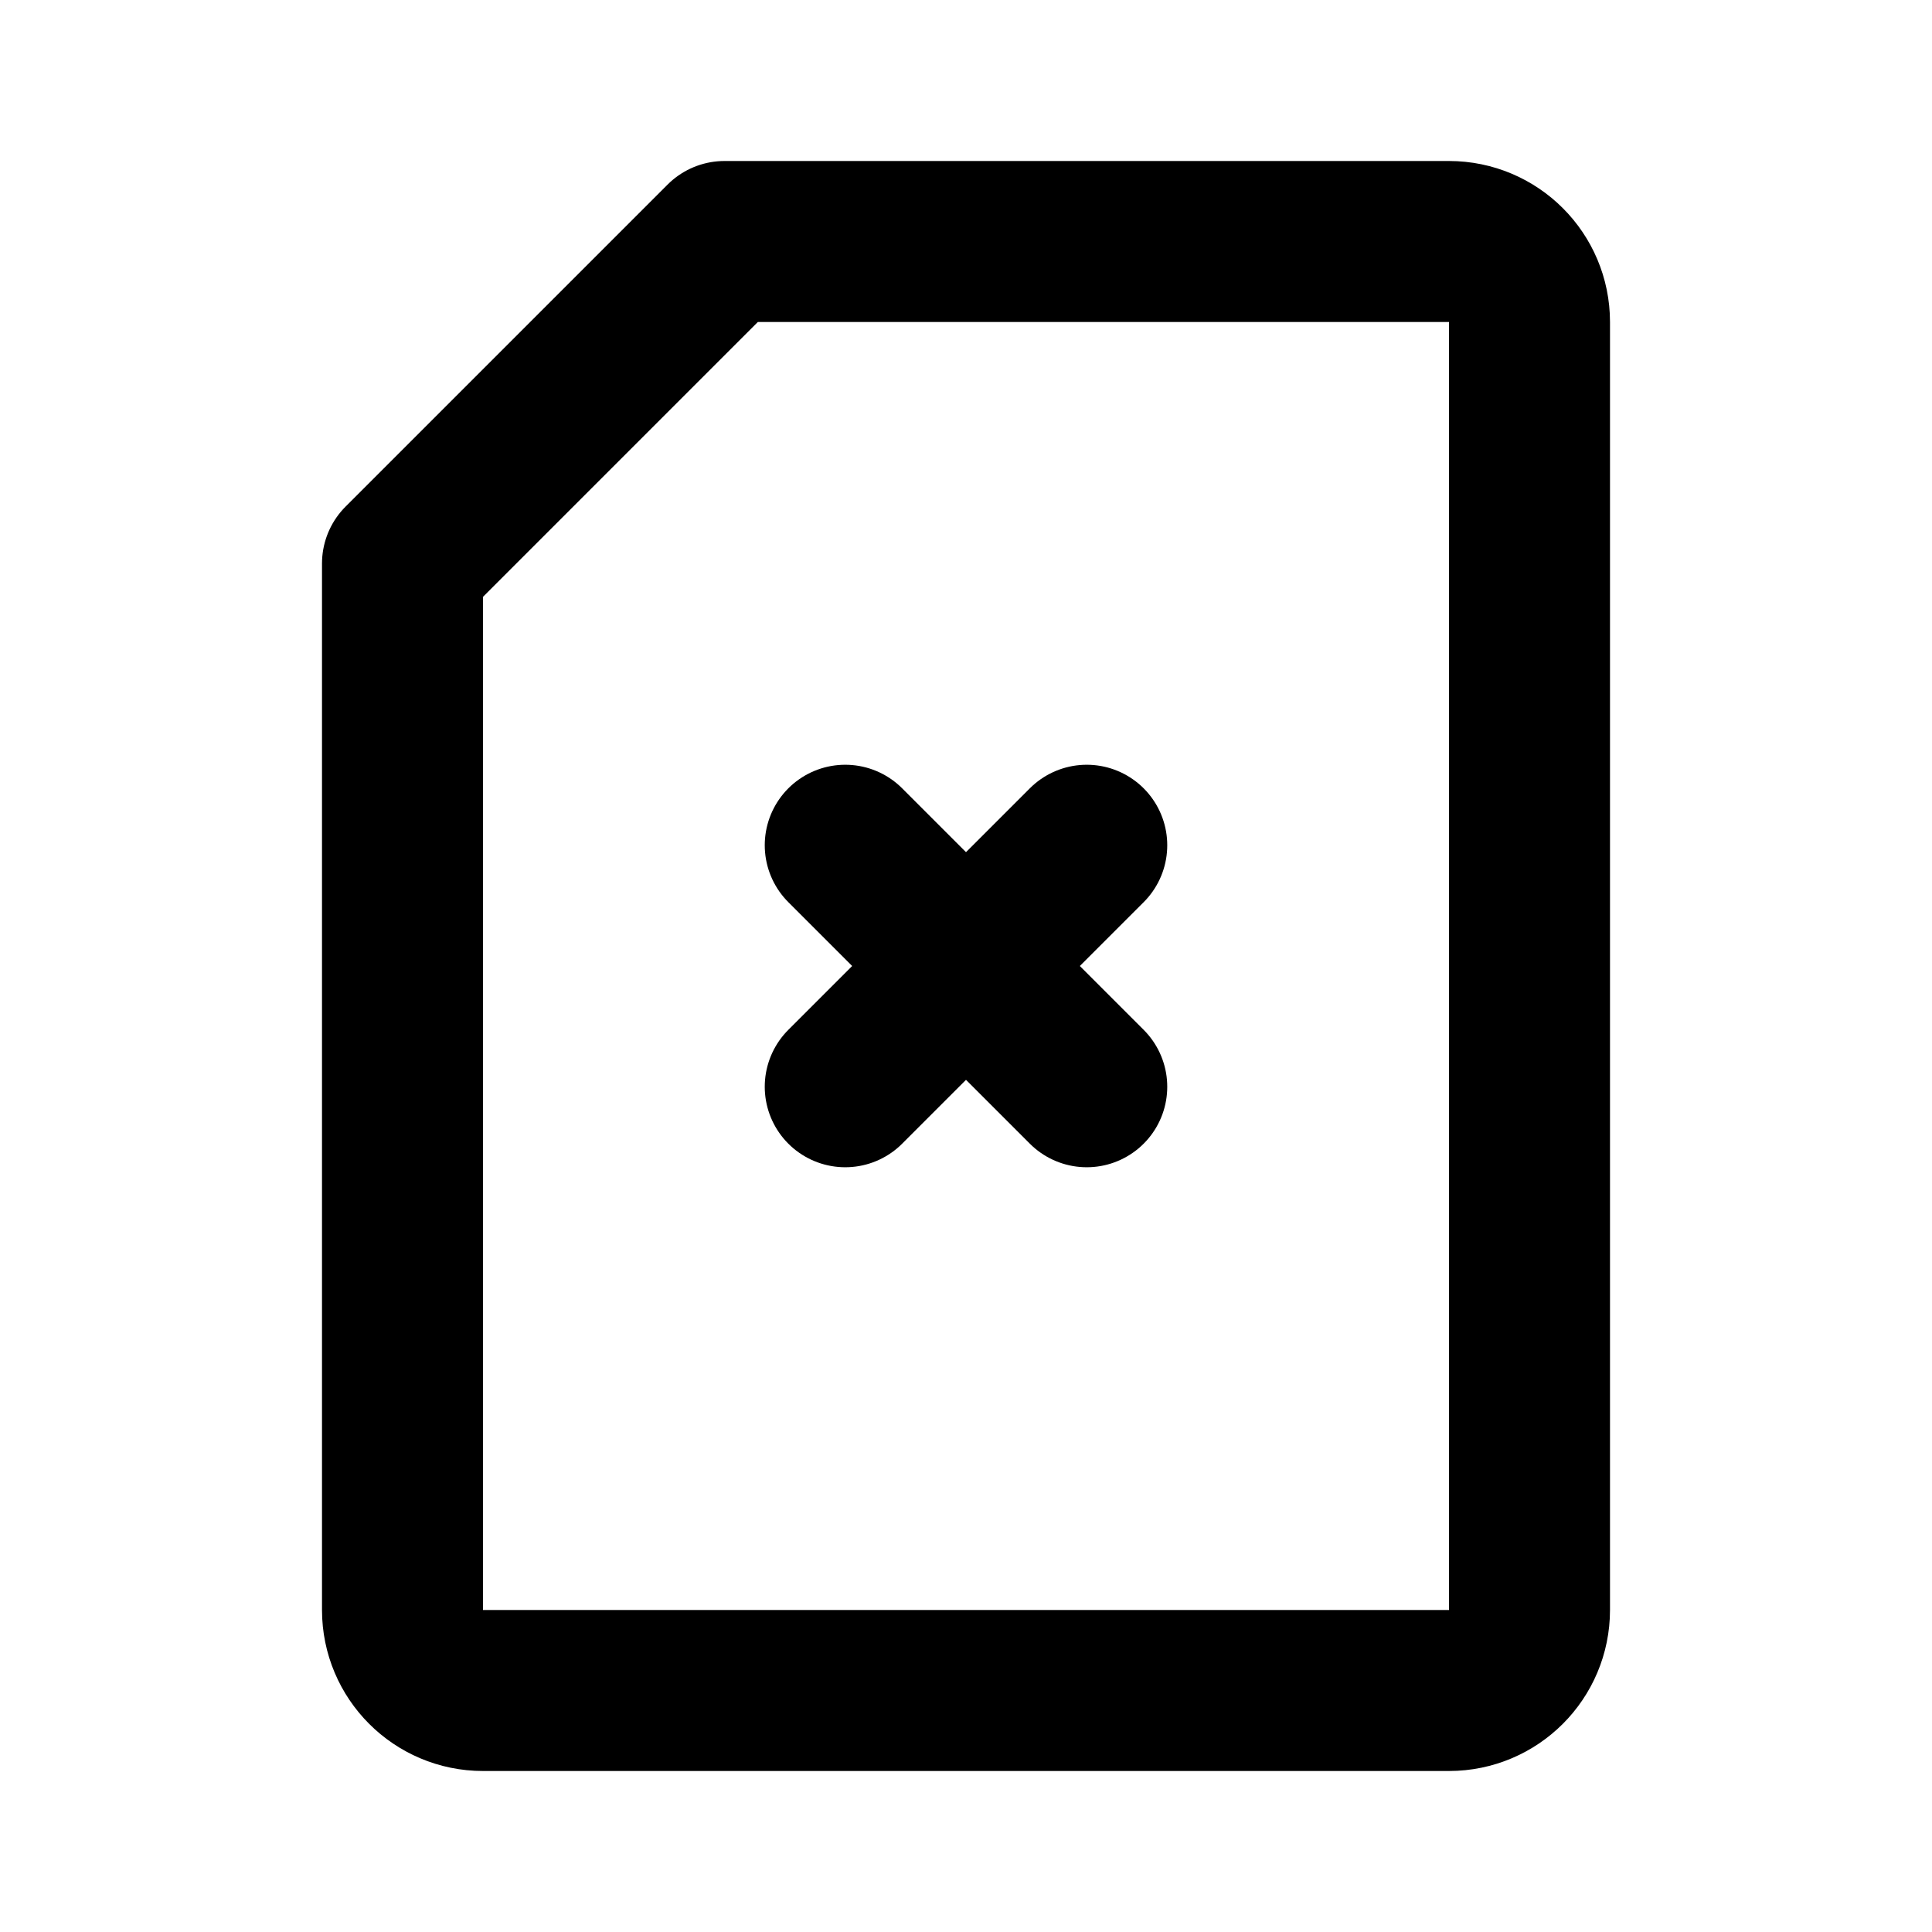
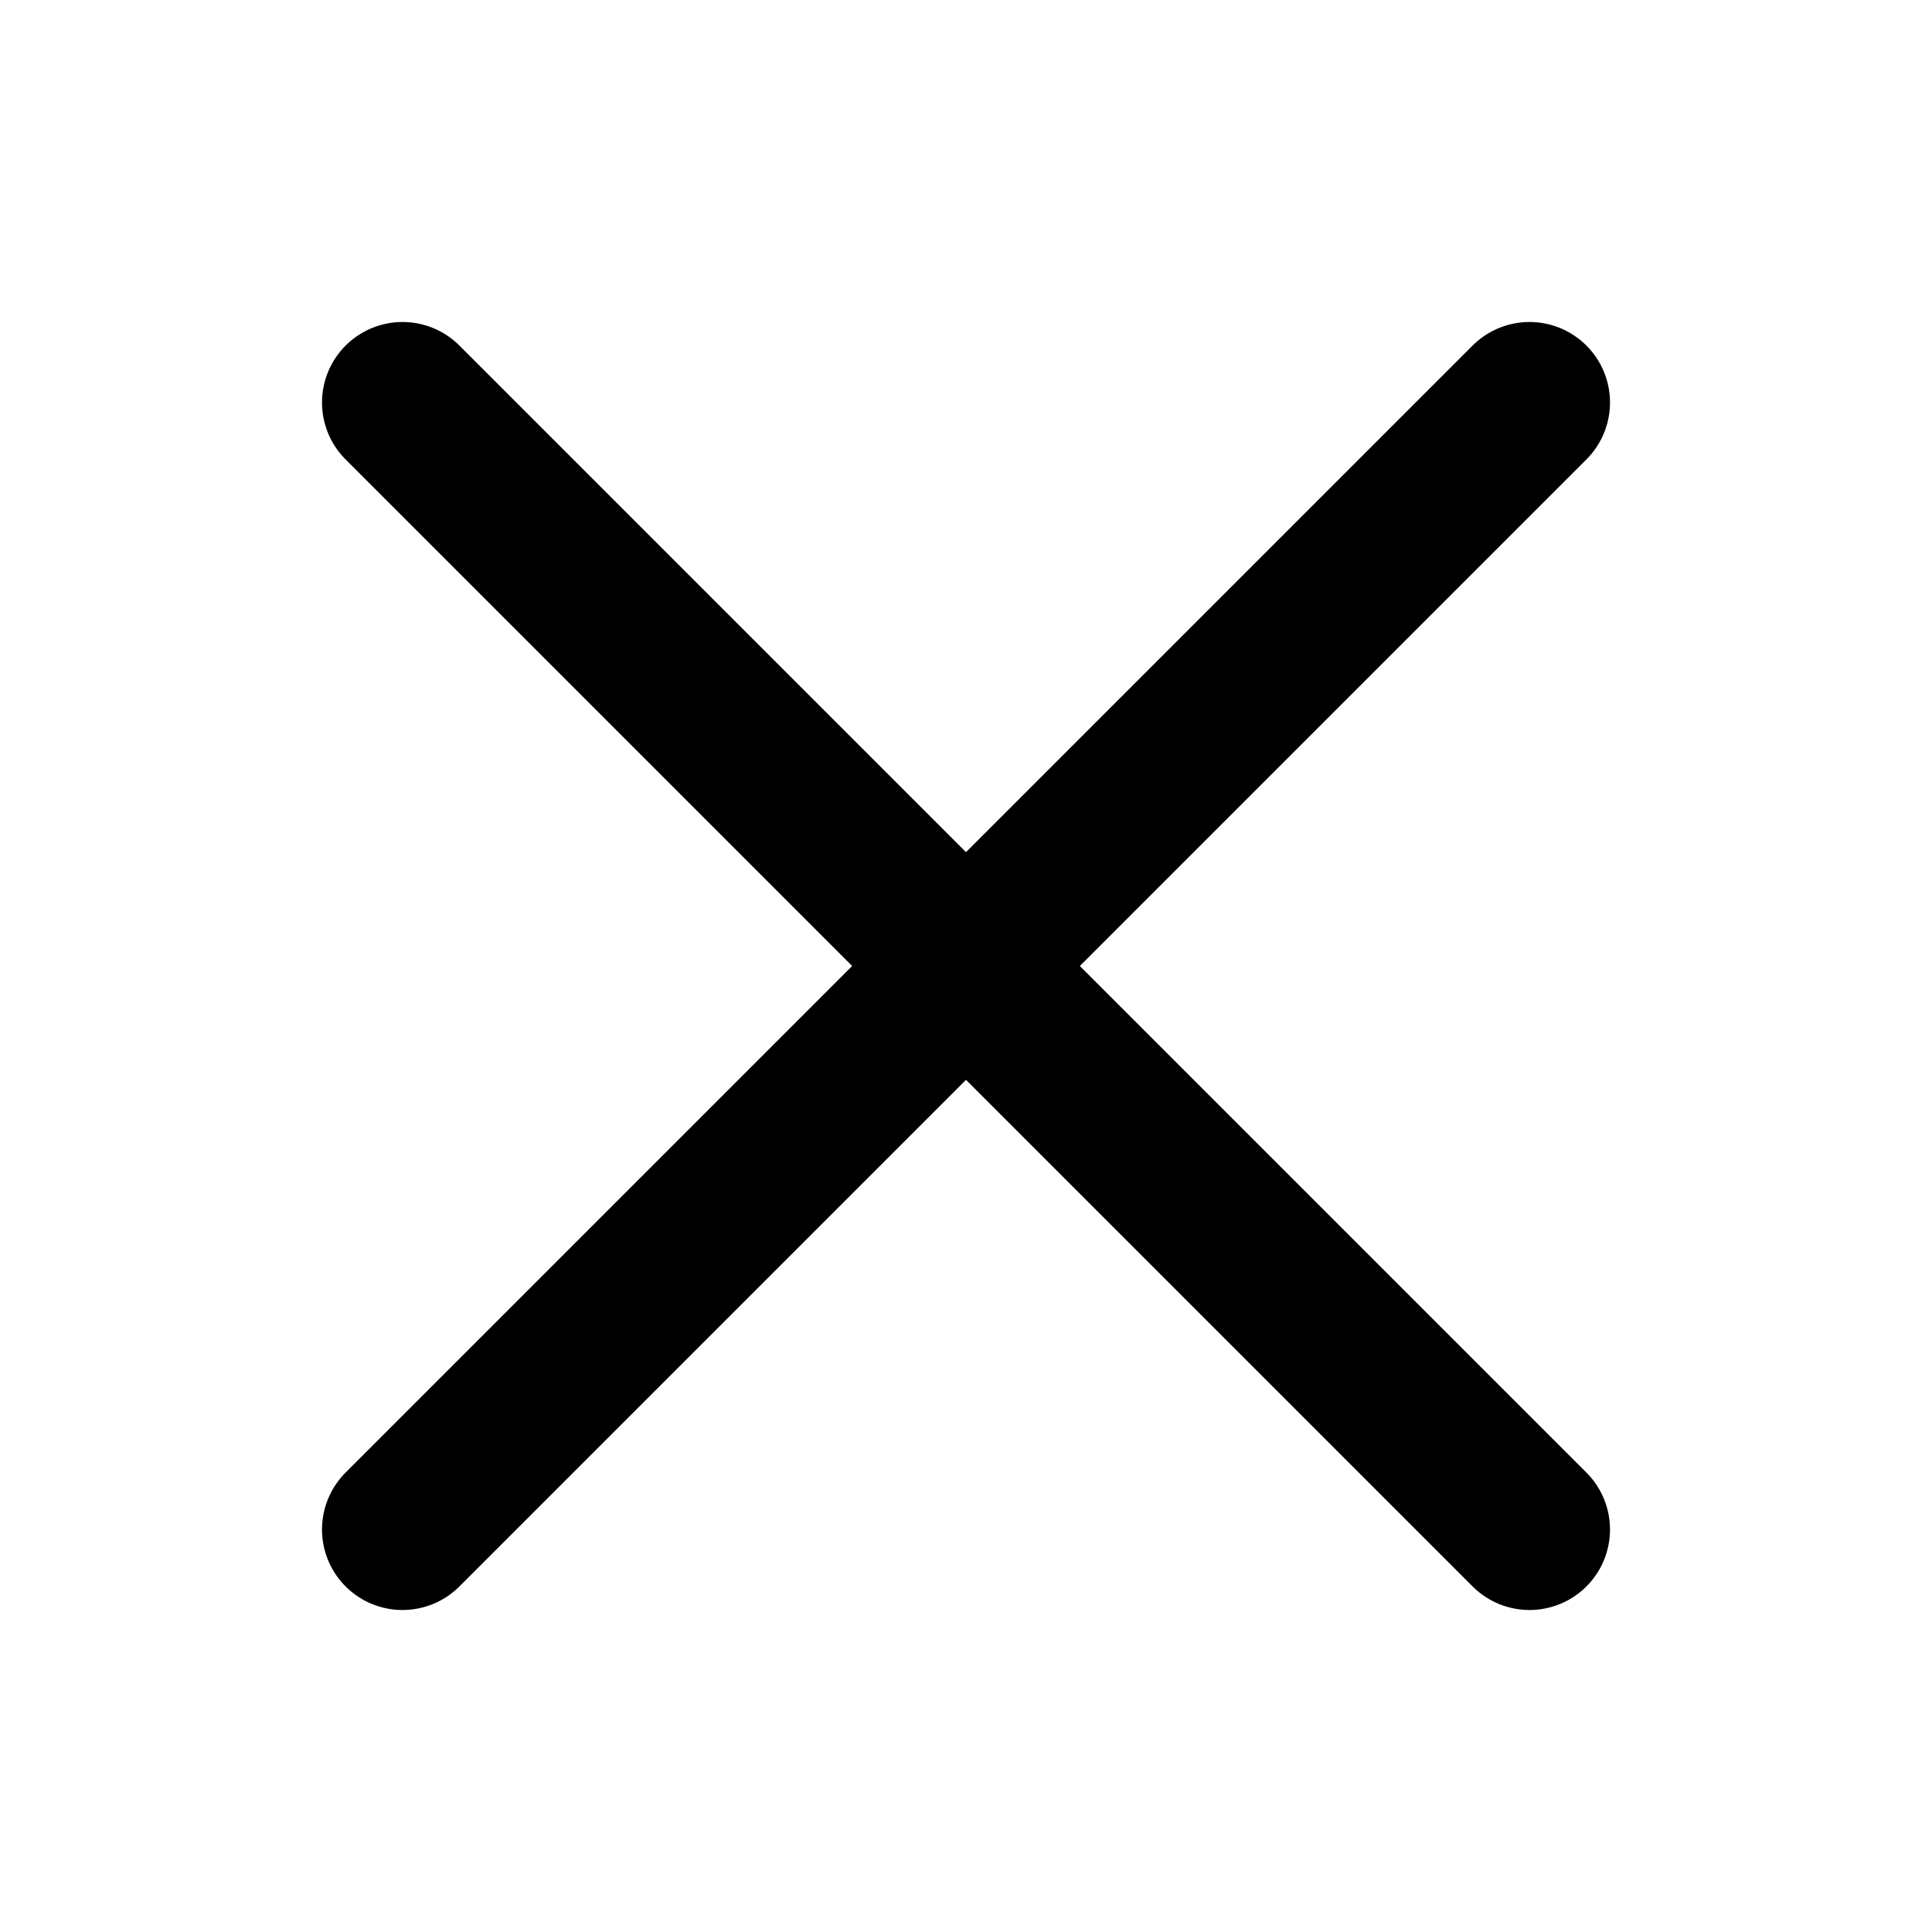
- <svg xmlns="http://www.w3.org/2000/svg" fill="currentColor" width="800px" height="800px" viewBox="0 0 24 24" id="delete-file-2" data-name="Line Color" class="icon line-color">
-   <line id="secondary" x1="10.5" y1="10.5" x2="13.5" y2="13.5" style="fill: none; stroke: currentColor; stroke-linecap: round; stroke-linejoin: round; stroke-width: 2;" />
-   <line id="secondary-2" data-name="secondary" x1="13.5" y1="10.5" x2="10.5" y2="13.5" style="fill: none; stroke: currentColor; stroke-linecap: round; stroke-linejoin: round; stroke-width: 2;" />
-   <path d="M6,21a1,1,0,0,1-1-1V7L9,3h9a1,1,0,0,1,1,1V20a1,1,0,0,1-1,1Z" style="fill: none; stroke: currentColor; stroke-linecap: round; stroke-linejoin: round; stroke-width: 2;" />
+ <svg xmlns="http://www.w3.org/2000/svg" fill="currentColor" width="800px" height="800px" viewBox="0 0 24 24" id="cross" data-name="Line Color" class="icon line-color">
+   <line id="primary" x1="19" y1="19" x2="5" y2="5" style="fill: none; stroke: currentColor; stroke-linecap: round; stroke-linejoin: round; stroke-width: 2;" />
+   <line id="primary-2" data-name="primary" x1="19" y1="5" x2="5" y2="19" style="fill: none; stroke: currentColor; stroke-linecap: round; stroke-linejoin: round; stroke-width: 2;" />
</svg>
